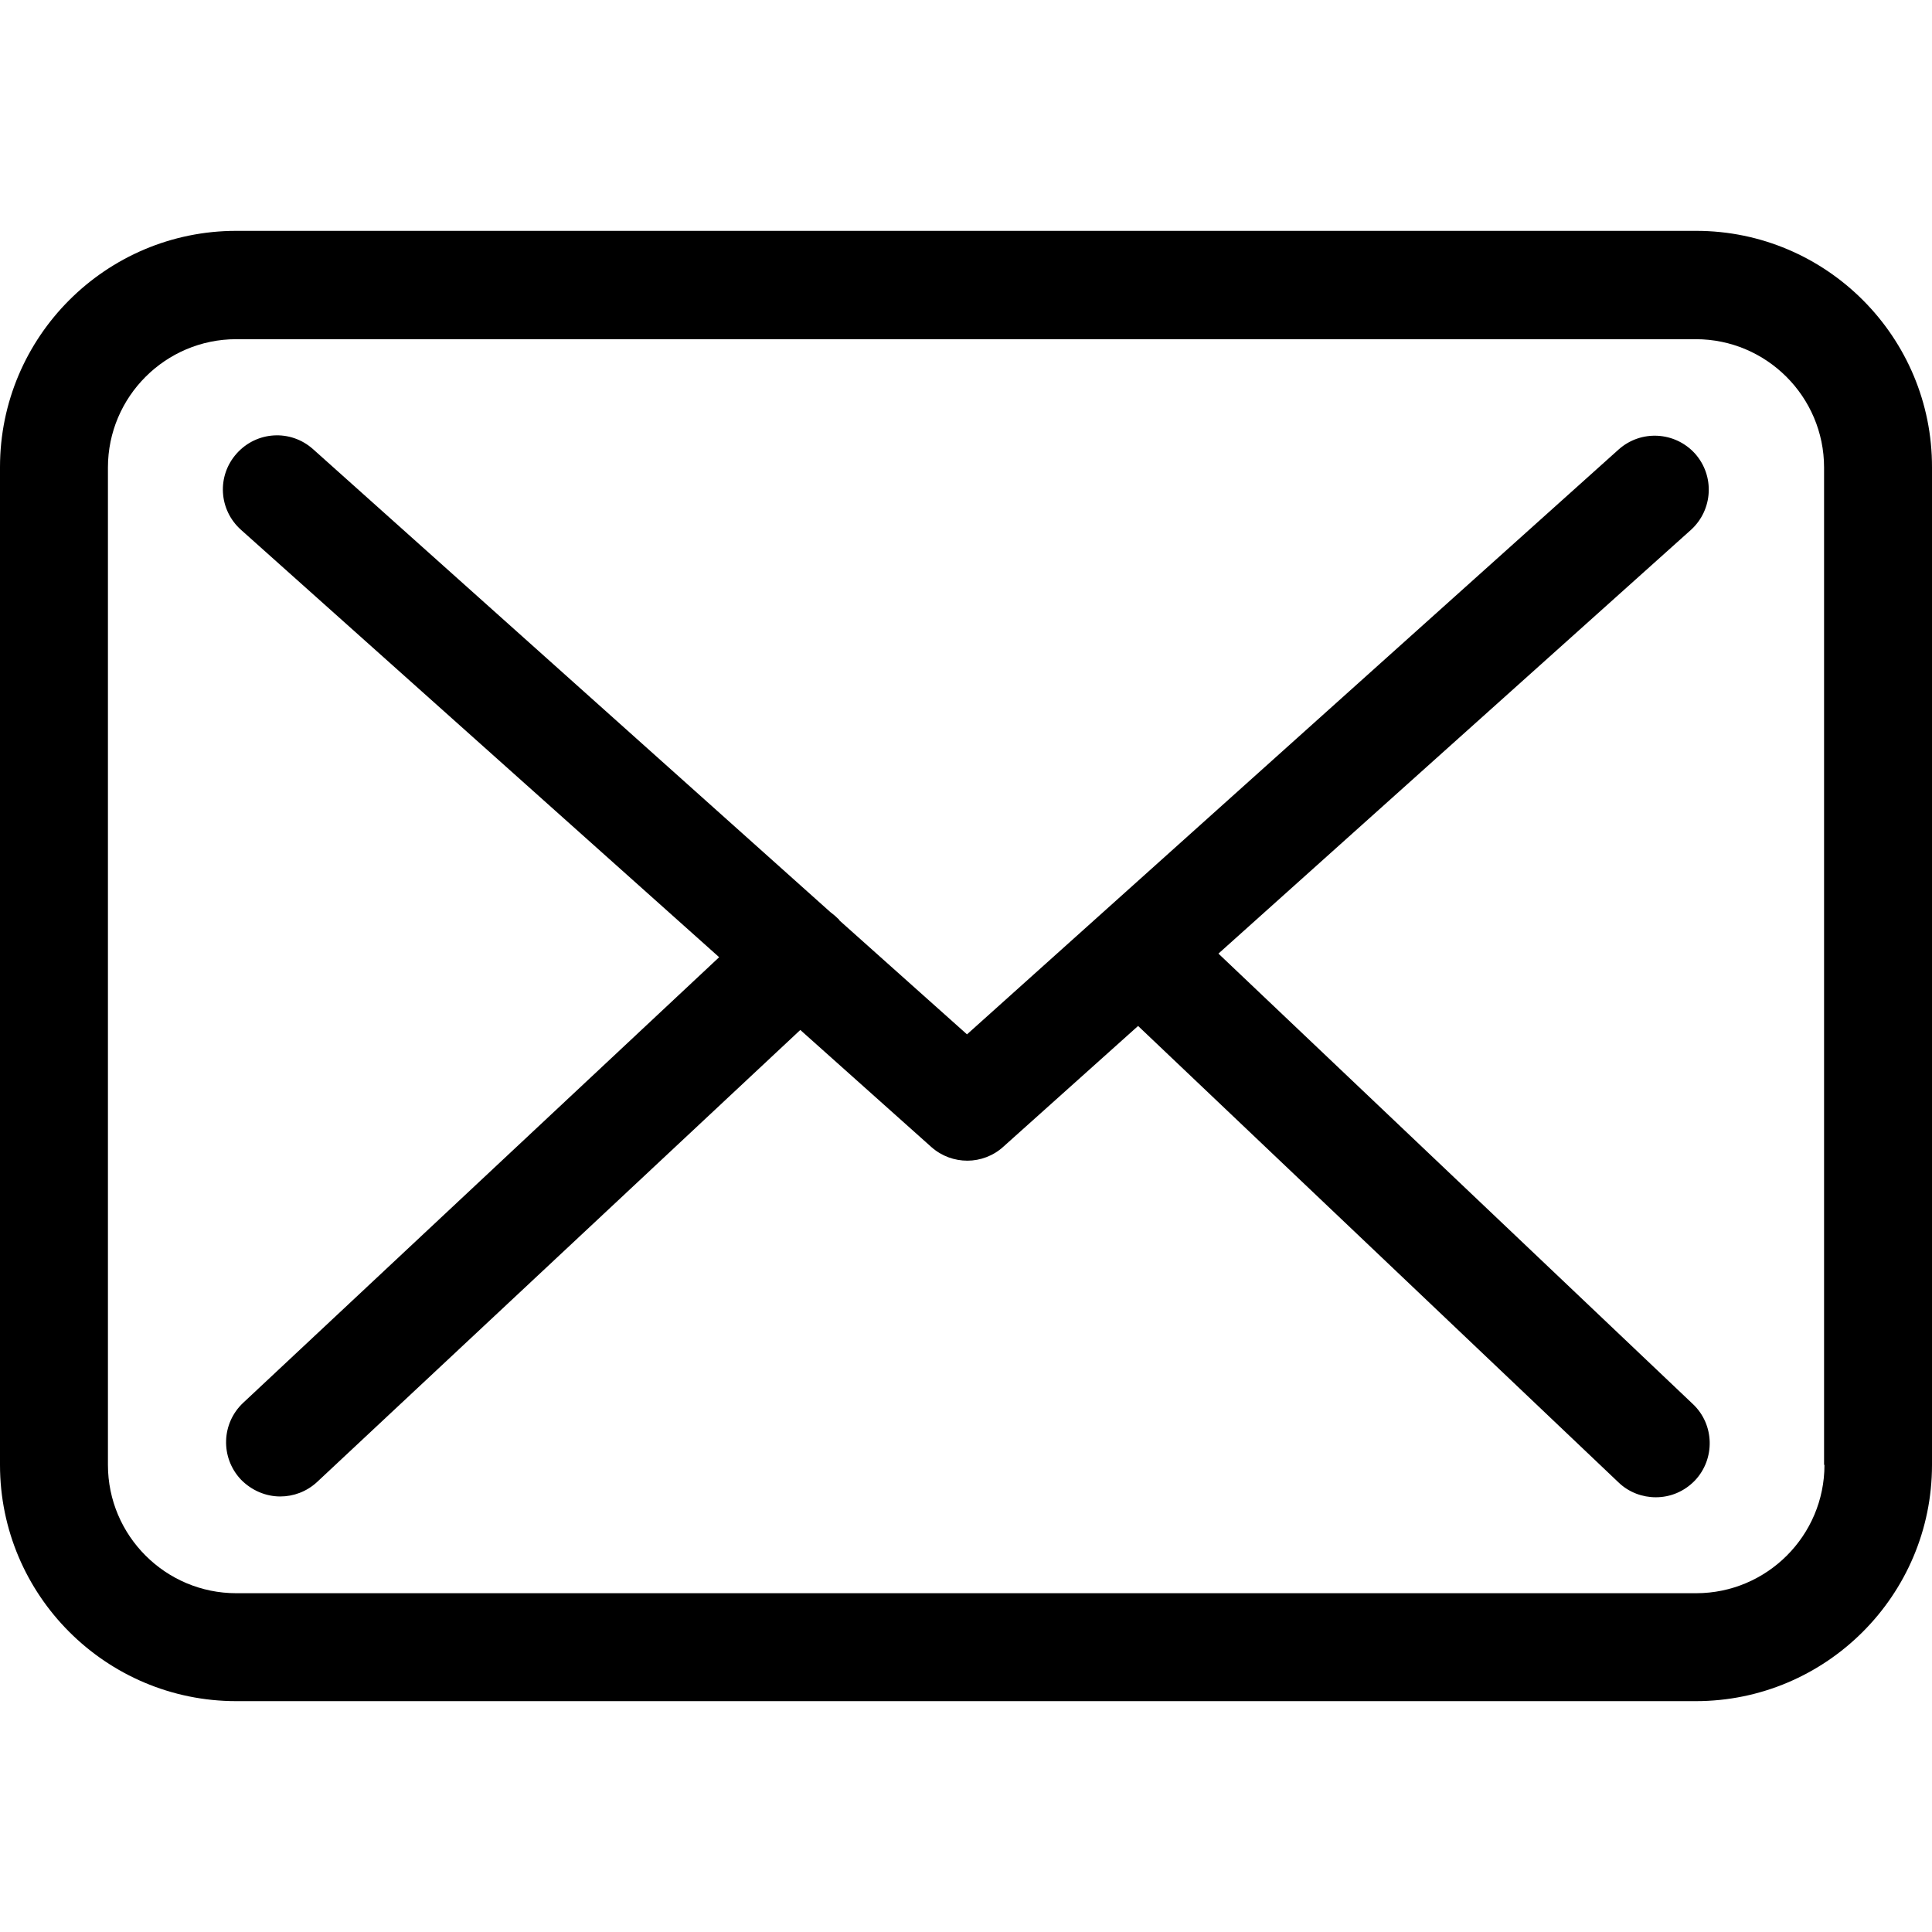
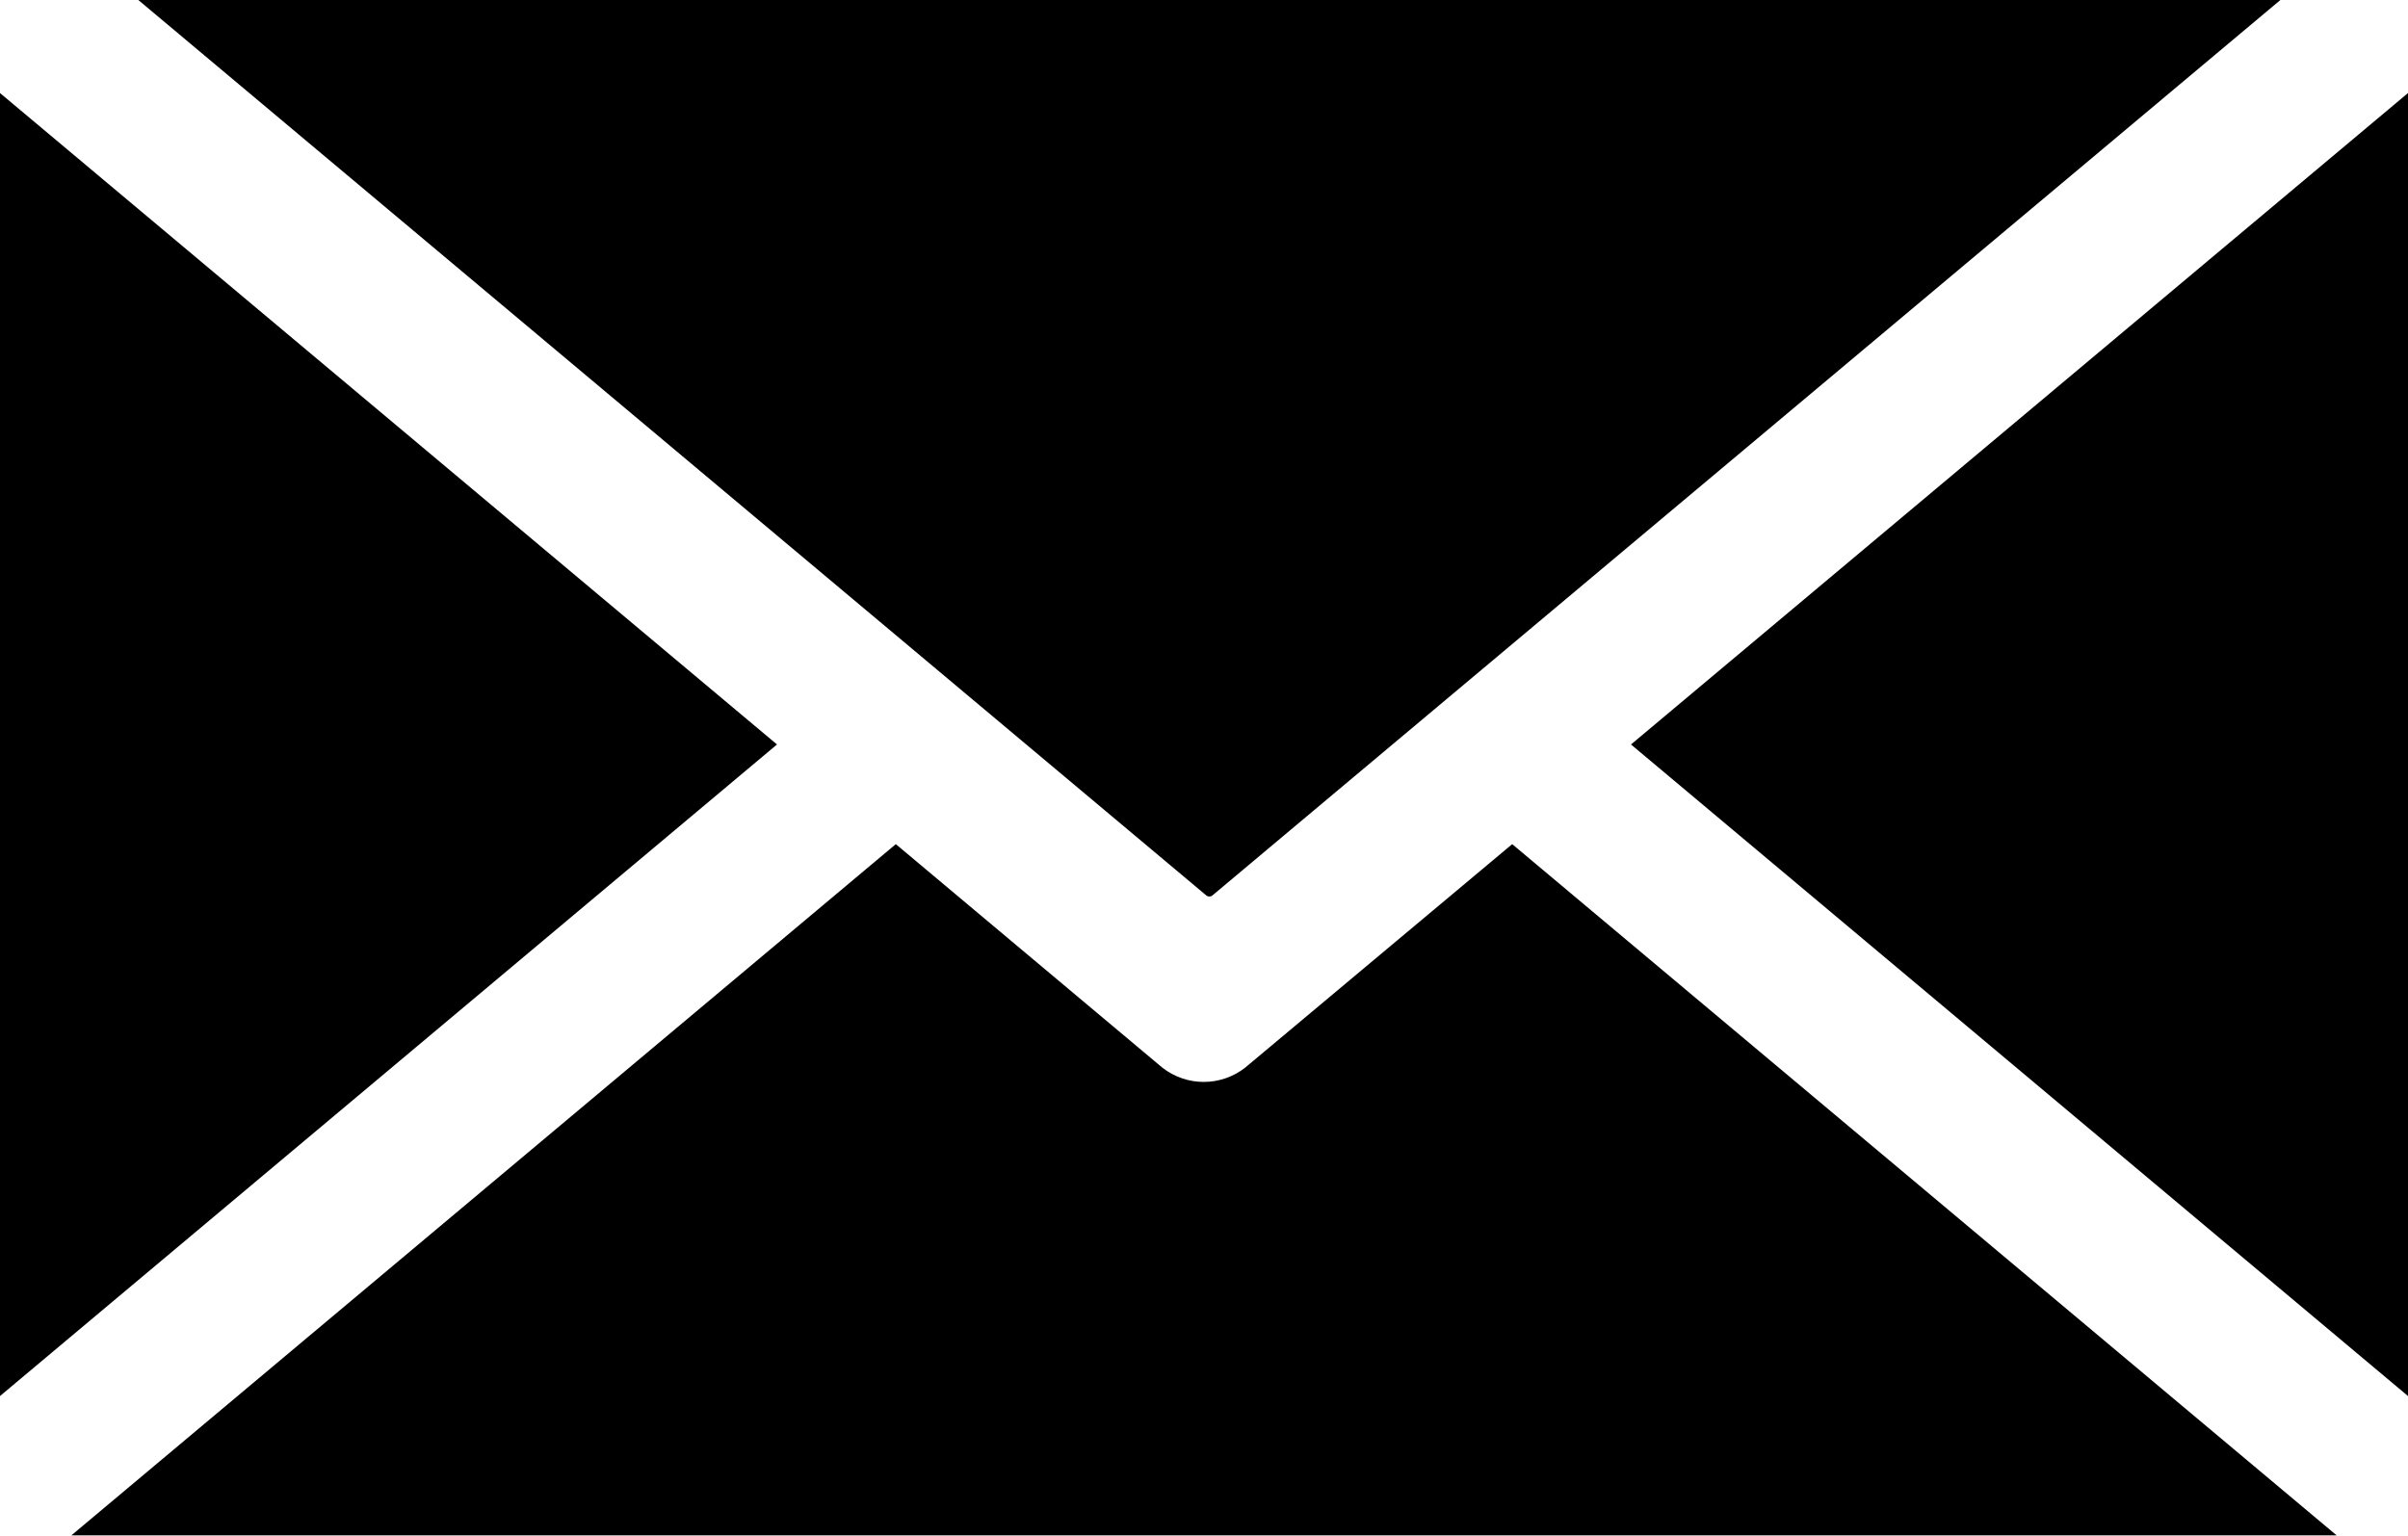
- <svg xmlns="http://www.w3.org/2000/svg" version="1.1" id="Capa_1" x="0px" y="0px" viewBox="0 0 483.3 483.3" style="enable-background:new 0 0 483.3 483.3;" xml:space="preserve">
-   <g>
-     <g>
-       <path d="M424.3,57.75H59.1c-32.6,0-59.1,26.5-59.1,59.1v249.6c0,32.6,26.5,59.1,59.1,59.1h365.1c32.6,0,59.1-26.5,59.1-59.1    v-249.5C483.4,84.35,456.9,57.75,424.3,57.75z M456.4,366.45c0,17.7-14.4,32.1-32.1,32.1H59.1c-17.7,0-32.1-14.4-32.1-32.1v-249.5    c0-17.7,14.4-32.1,32.1-32.1h365.1c17.7,0,32.1,14.4,32.1,32.1v249.5H456.4z" />
-       <path d="M304.8,238.55l118.2-106c5.5-5,6-13.5,1-19.1c-5-5.5-13.5-6-19.1-1l-163,146.3l-31.8-28.4c-0.1-0.1-0.2-0.2-0.2-0.3    c-0.7-0.7-1.4-1.3-2.2-1.9L78.3,112.35c-5.6-5-14.1-4.5-19.1,1.1c-5,5.6-4.5,14.1,1.1,19.1l119.6,106.9L60.8,350.95    c-5.4,5.1-5.7,13.6-0.6,19.1c2.7,2.8,6.3,4.3,9.9,4.3c3.3,0,6.6-1.2,9.2-3.6l120.9-113.1l32.8,29.3c2.6,2.3,5.8,3.4,9,3.4    c3.2,0,6.5-1.2,9-3.5l33.7-30.2l120.2,114.2c2.6,2.5,6,3.7,9.3,3.7c3.6,0,7.1-1.4,9.8-4.2c5.1-5.4,4.9-14-0.5-19.1L304.8,238.55z" />
+ <svg xmlns="http://www.w3.org/2000/svg" viewBox="0 0 188.89 120.46">
+   <defs>
+     <style>.cls-1{fill-rule:evenodd;}</style>
+   </defs>
+   <g id="Layer_2" data-name="Layer 2">
+     <g id="Layer_1-2" data-name="Layer 1">
+       <polygon class="cls-1" points="0 7.3 60.95 58.41 0 109.53 0 7.3" />
+       <path class="cls-1" d="M178.88,0,95.11,70.25a.38.38,0,0,1-.49,0L10.85,0Z" />
+       <polygon class="cls-1" points="188.89 109.53 127.94 58.41 188.89 7.3 188.89 109.53" />
+       <path class="cls-1" d="M118.62,66.23l64.67,54.23H5.6L70.27,66.23l20.9,17.53a5.27,5.27,0,0,0,6.51,0Z" />
    </g>
  </g>
-   <g>
- </g>
-   <g>
- </g>
-   <g>
- </g>
-   <g>
- </g>
-   <g>
- </g>
-   <g>
- </g>
-   <g>
- </g>
-   <g>
- </g>
-   <g>
- </g>
-   <g>
- </g>
-   <g>
- </g>
-   <g>
- </g>
-   <g>
- </g>
-   <g>
- </g>
-   <g>
- </g>
</svg>
